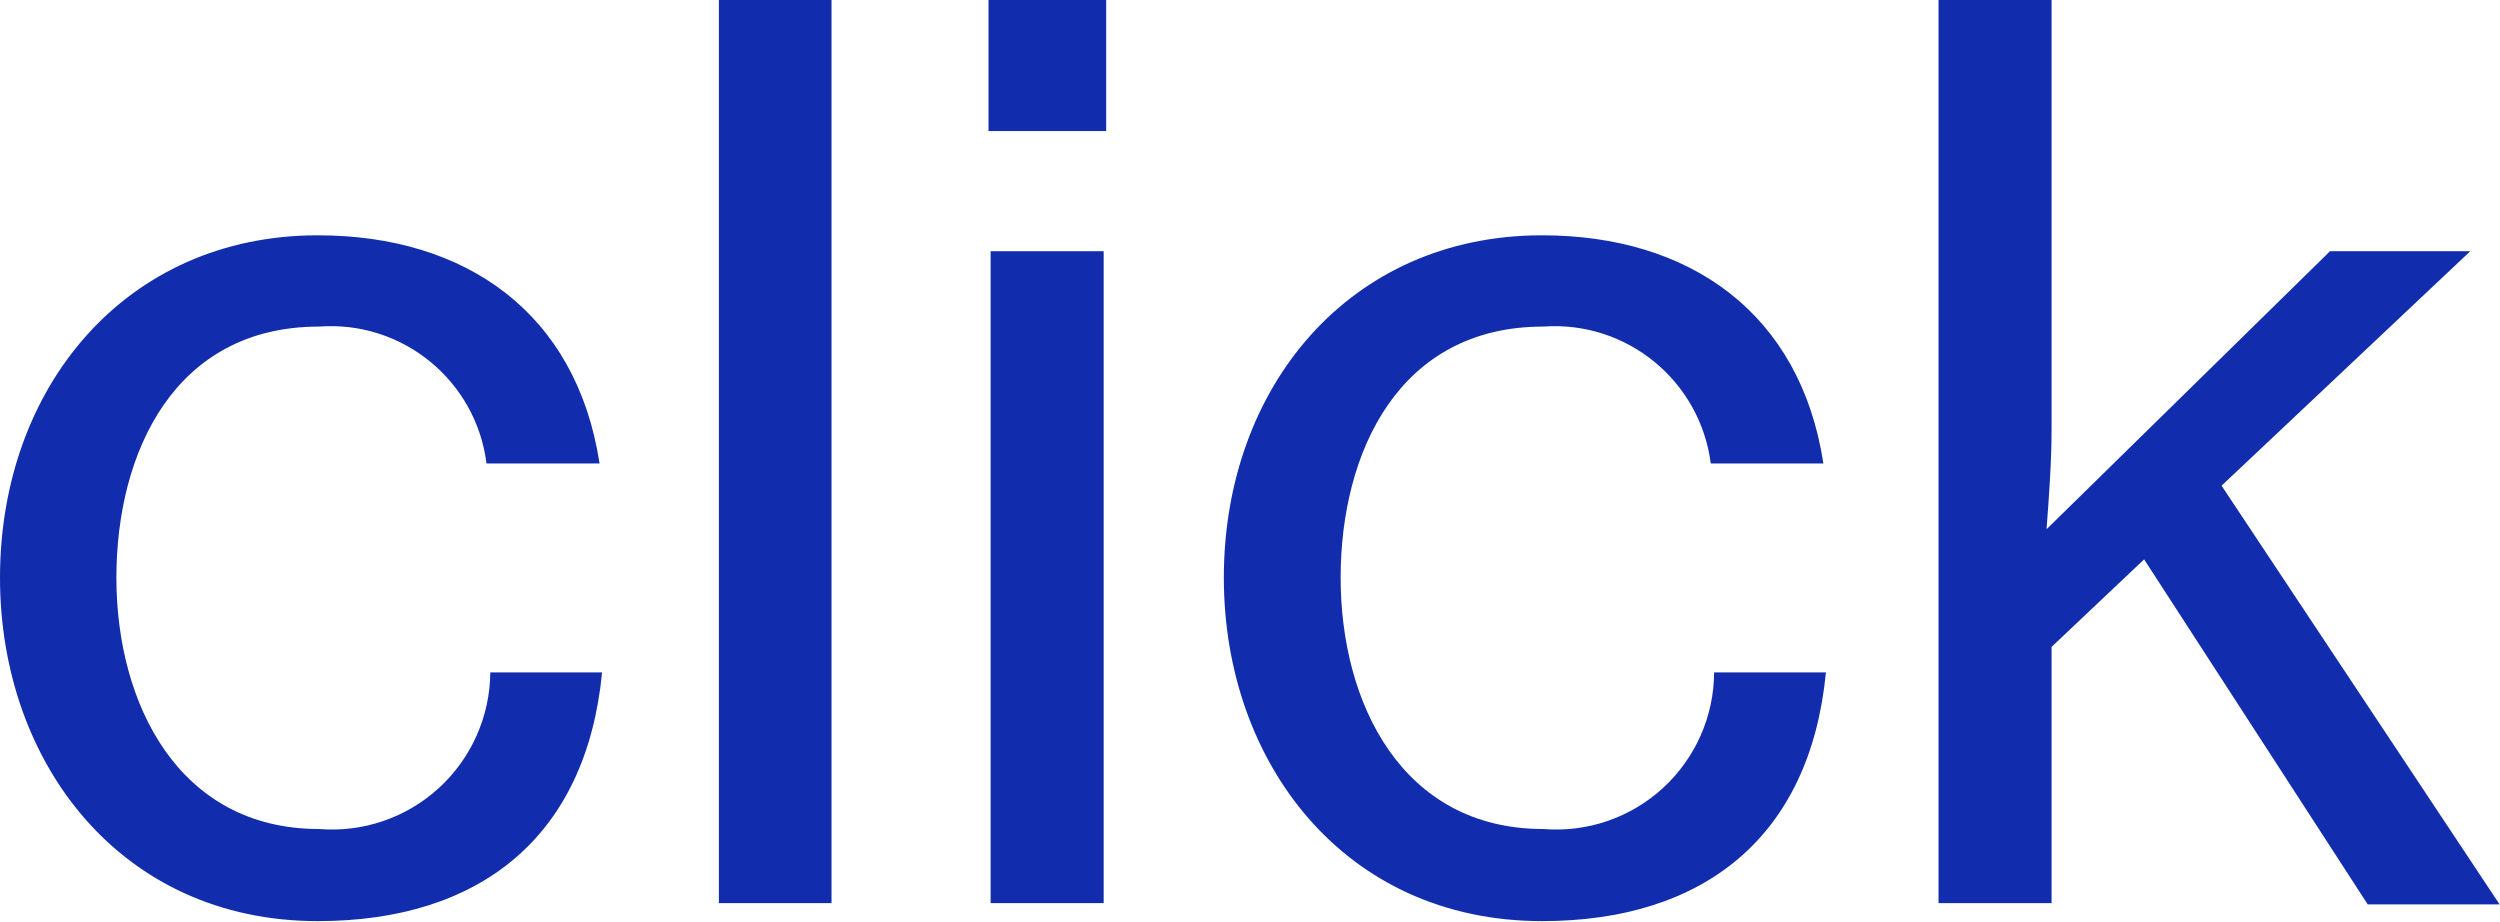
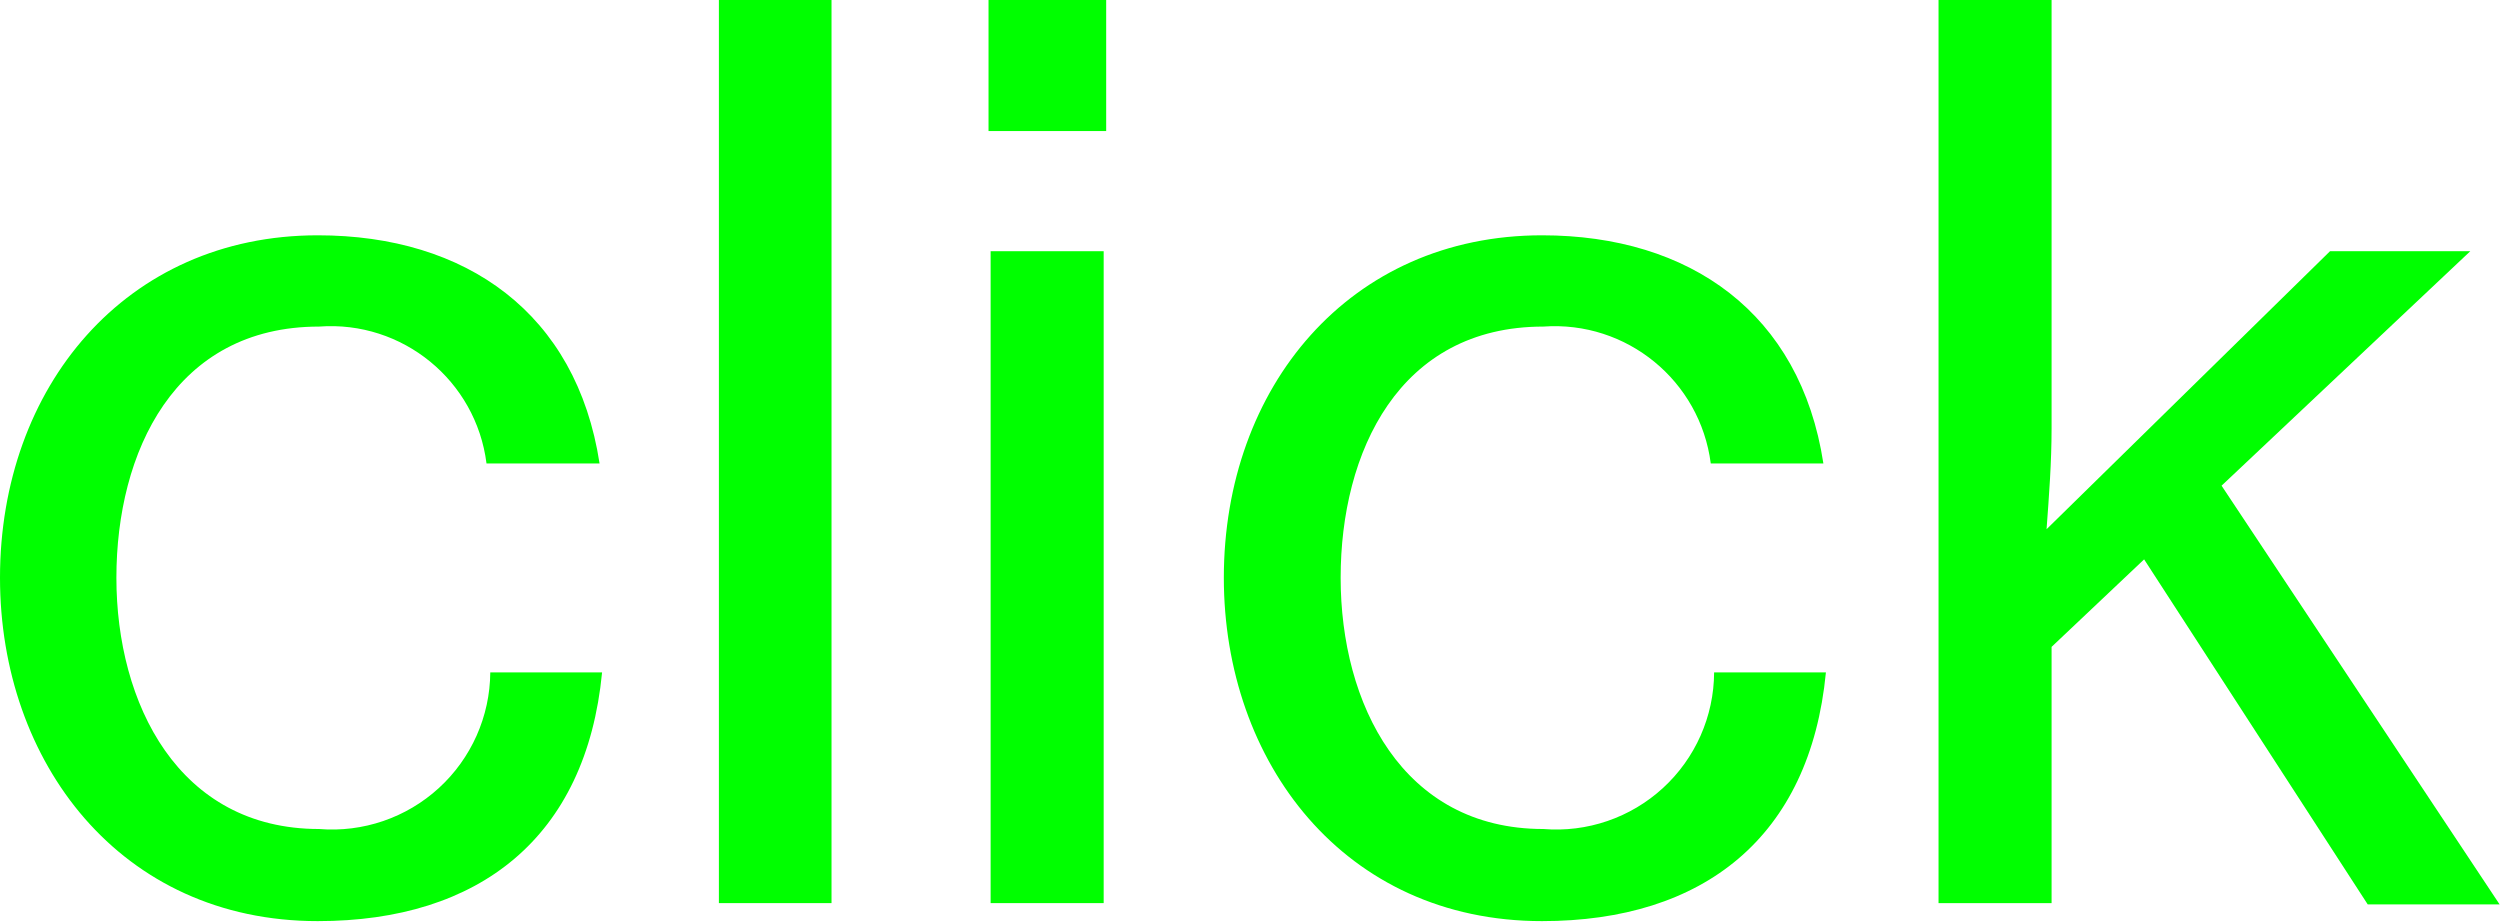
<svg xmlns="http://www.w3.org/2000/svg" viewBox="0 0 59.71 22" width="59.71px" height="22px">
  <defs>
-     <style>.cls-1{fill:#112dae;}</style>
+     <style>.cls-1{fill:#00ff00;}</style>
  </defs>
  <g id="Calque_2" data-name="Calque 2">
    <g id="Calque_1-2" data-name="Calque 1">
      <path class="cls-1" d="M0,13.8C0,9.25,3,5.62,7.59,5.62c3.54,0,6.18,1.86,6.73,5.45h-2.7a3.75,3.75,0,0,0-4-3.27c-3.45,0-4.84,3-4.84,6s1.48,6,4.84,6a3.78,3.78,0,0,0,4.09-3.74h2.67C14,20,11.45,22,7.59,22,2.87,22,0,18.2,0,13.8Z" />
      <path class="cls-1" d="M17.17,0h2.69V21.57H17.17Z" />
      <path class="cls-1" d="M23.61,0h2.81V3.13H23.61Zm.05,6h2.7V21.57h-2.7Z" />
      <path class="cls-1" d="M29.23,13.8c0-4.55,3-8.18,7.6-8.18,3.53,0,6.17,1.86,6.72,5.45H40.86a3.76,3.76,0,0,0-4-3.27c-3.45,0-4.84,3-4.84,6s1.47,6,4.84,6a3.77,3.77,0,0,0,4.08-3.74h2.67C43.23,20,40.68,22,36.83,22,32.1,22,29.23,18.2,29.23,13.8Z" />
      <path class="cls-1" d="M51.21,13.36,49,15.45v6.12h-2.7V0H49V10.23c0,.81-.06,1.6-.12,2.41L55.65,6H59l-5.94,5.6,6.64,10H56.55Z" />
    </g>
  </g>
</svg>
